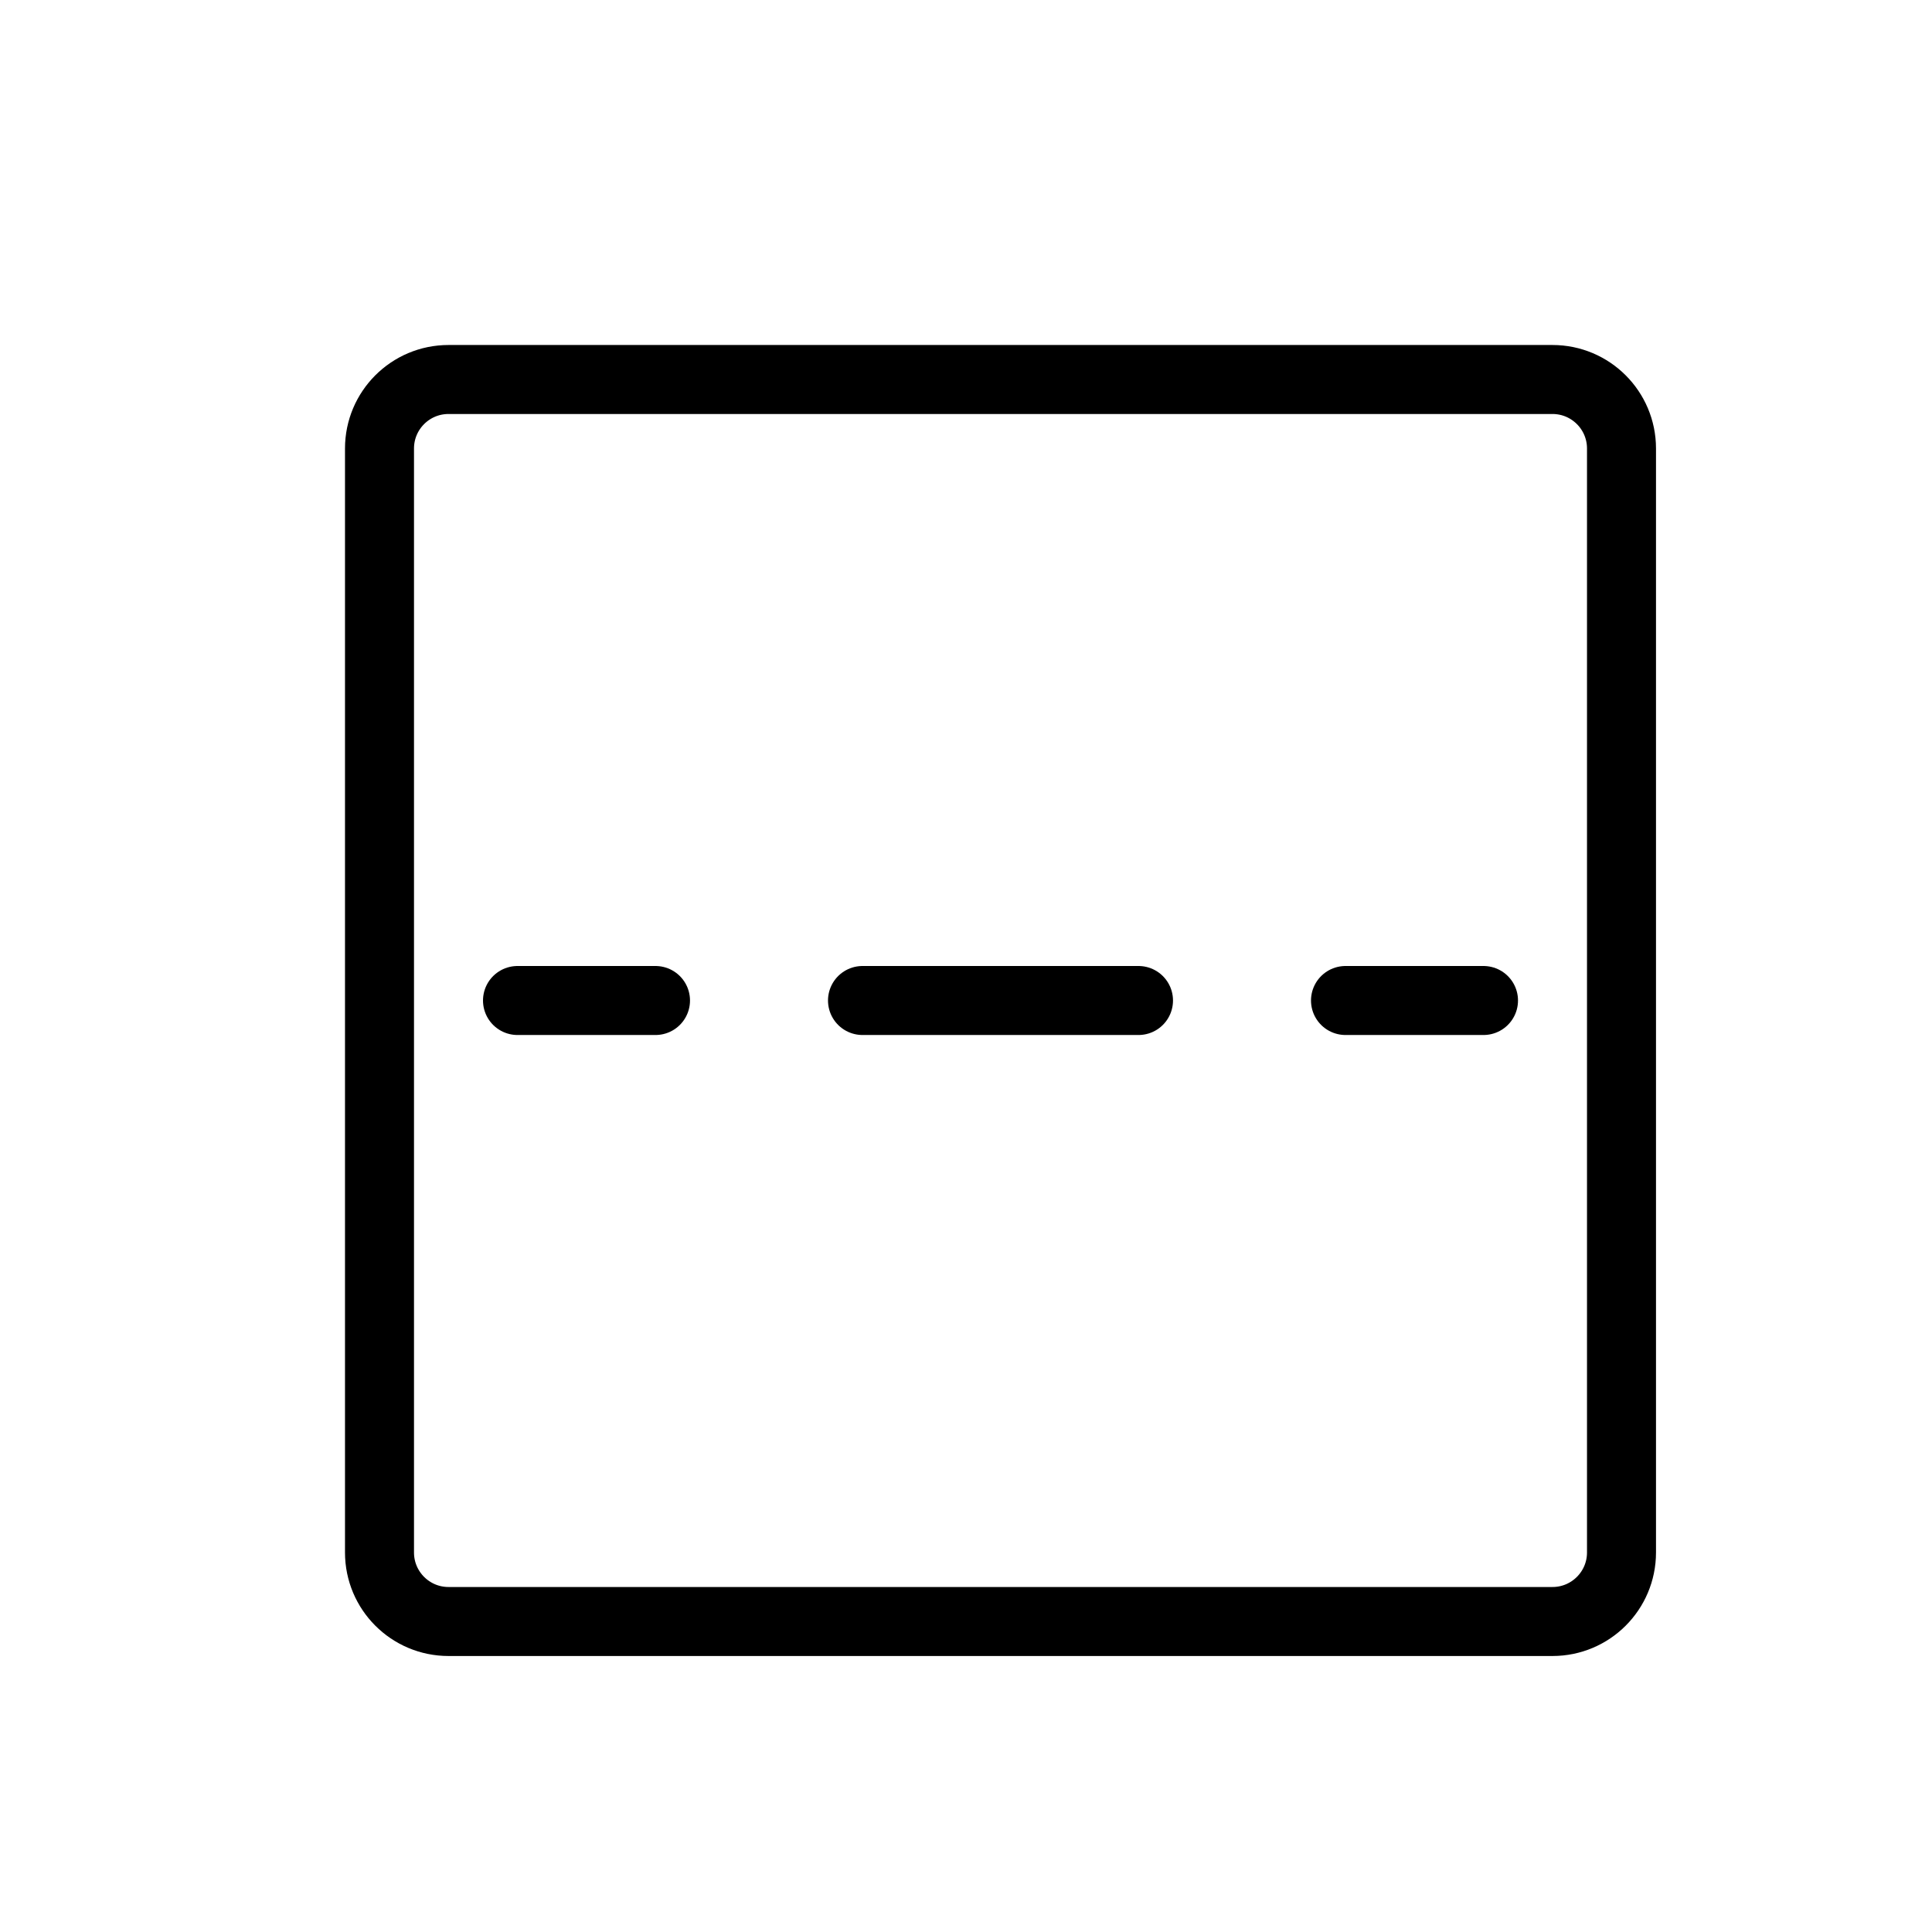
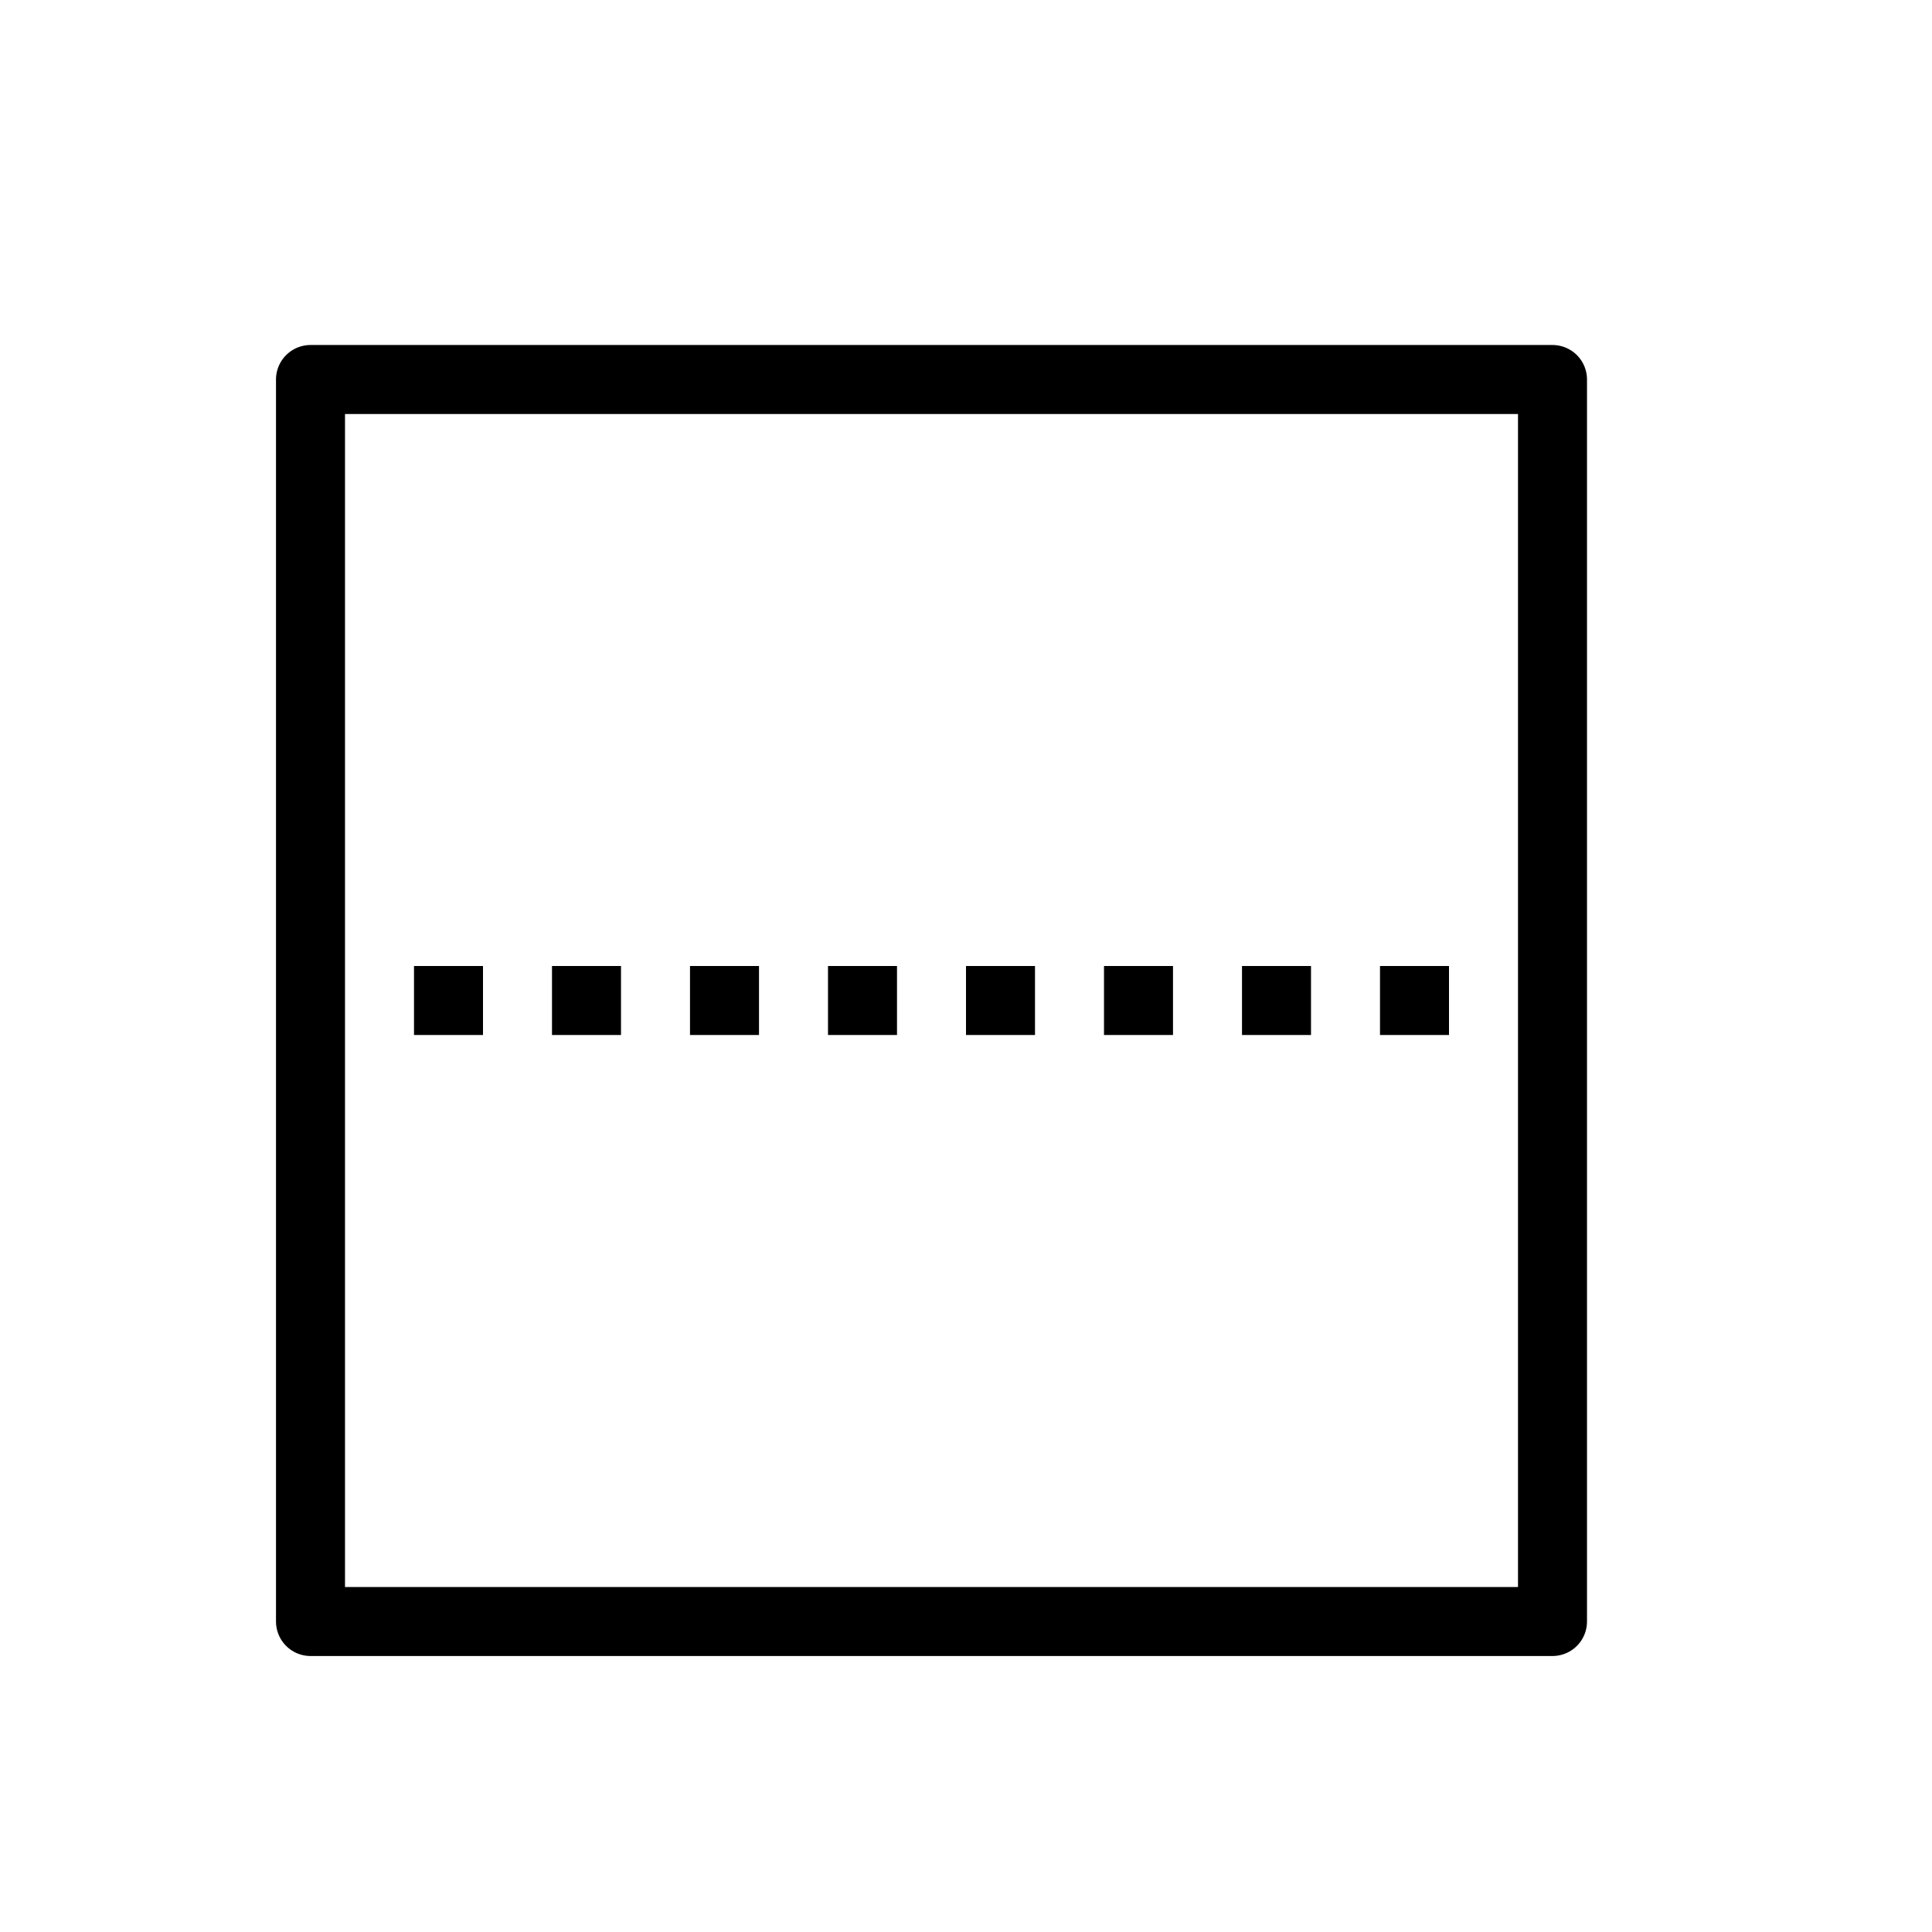
<svg xmlns="http://www.w3.org/2000/svg" width="28" height="28" viewBox="0 0 28 28" stroke="currentColor" stroke-linecap="round" stroke-linejoin="round" fill="none">
-   <path d="M12.5 14.5h4m3 0h2m-14 0h2" class="icon-stroke-gray-secondary" />
-   <path d="M22.5 23.5h-16a1 1 0 0 1-1-1v-16a1 1 0 0 1 1-1h16a1 1 0 0 1 1 1v16a1 1 0 0 1-1 1Z" class="icon-stroke-blue-primary" />
+   <path d="M22.5 23.5h-18v-18h18z" class="icon-stroke-gray-primary" />
+   <path d="M7 15H6v-1h1zm2 0H8v-1h1zm2 0h-1v-1h1zm2 0h-1v-1h1zm2 0h-1v-1h1zm2 0h-1v-1h1zm2 0h-1v-1h1zm2 0h-1v-1h1z" fill="currentColor" class="icon-fill-gray-secondary" stroke="none" />
</svg>
